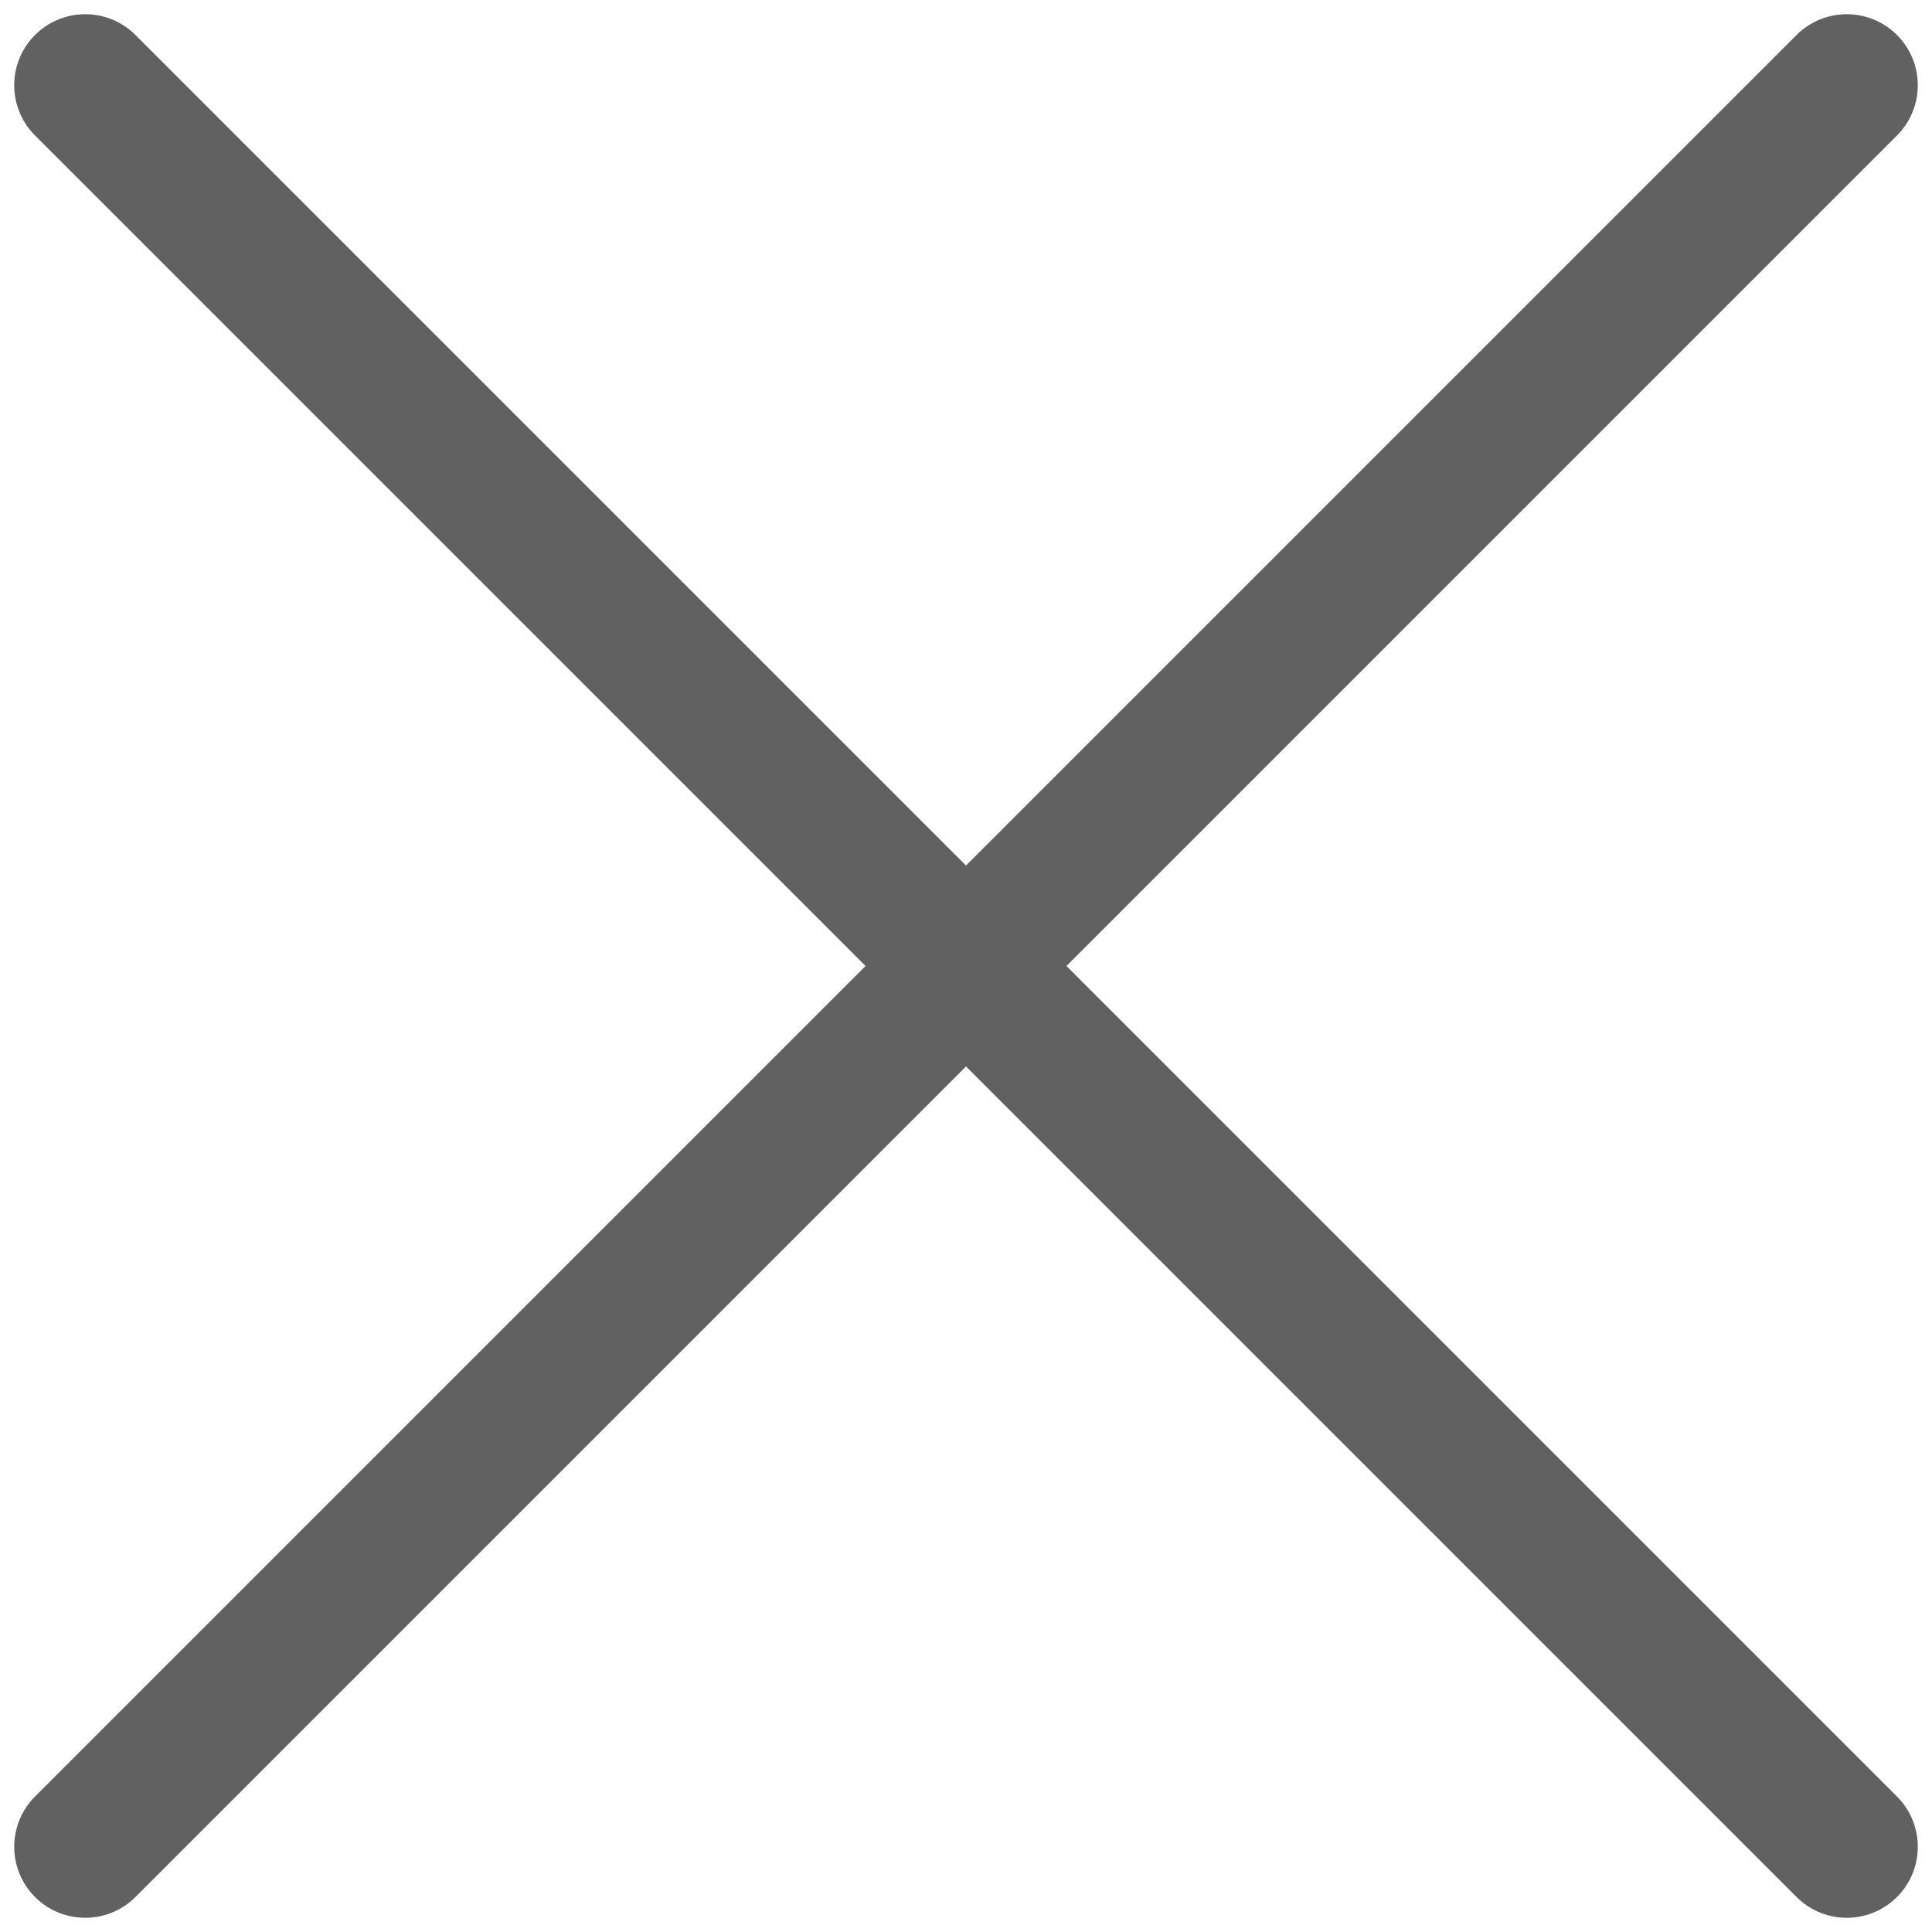
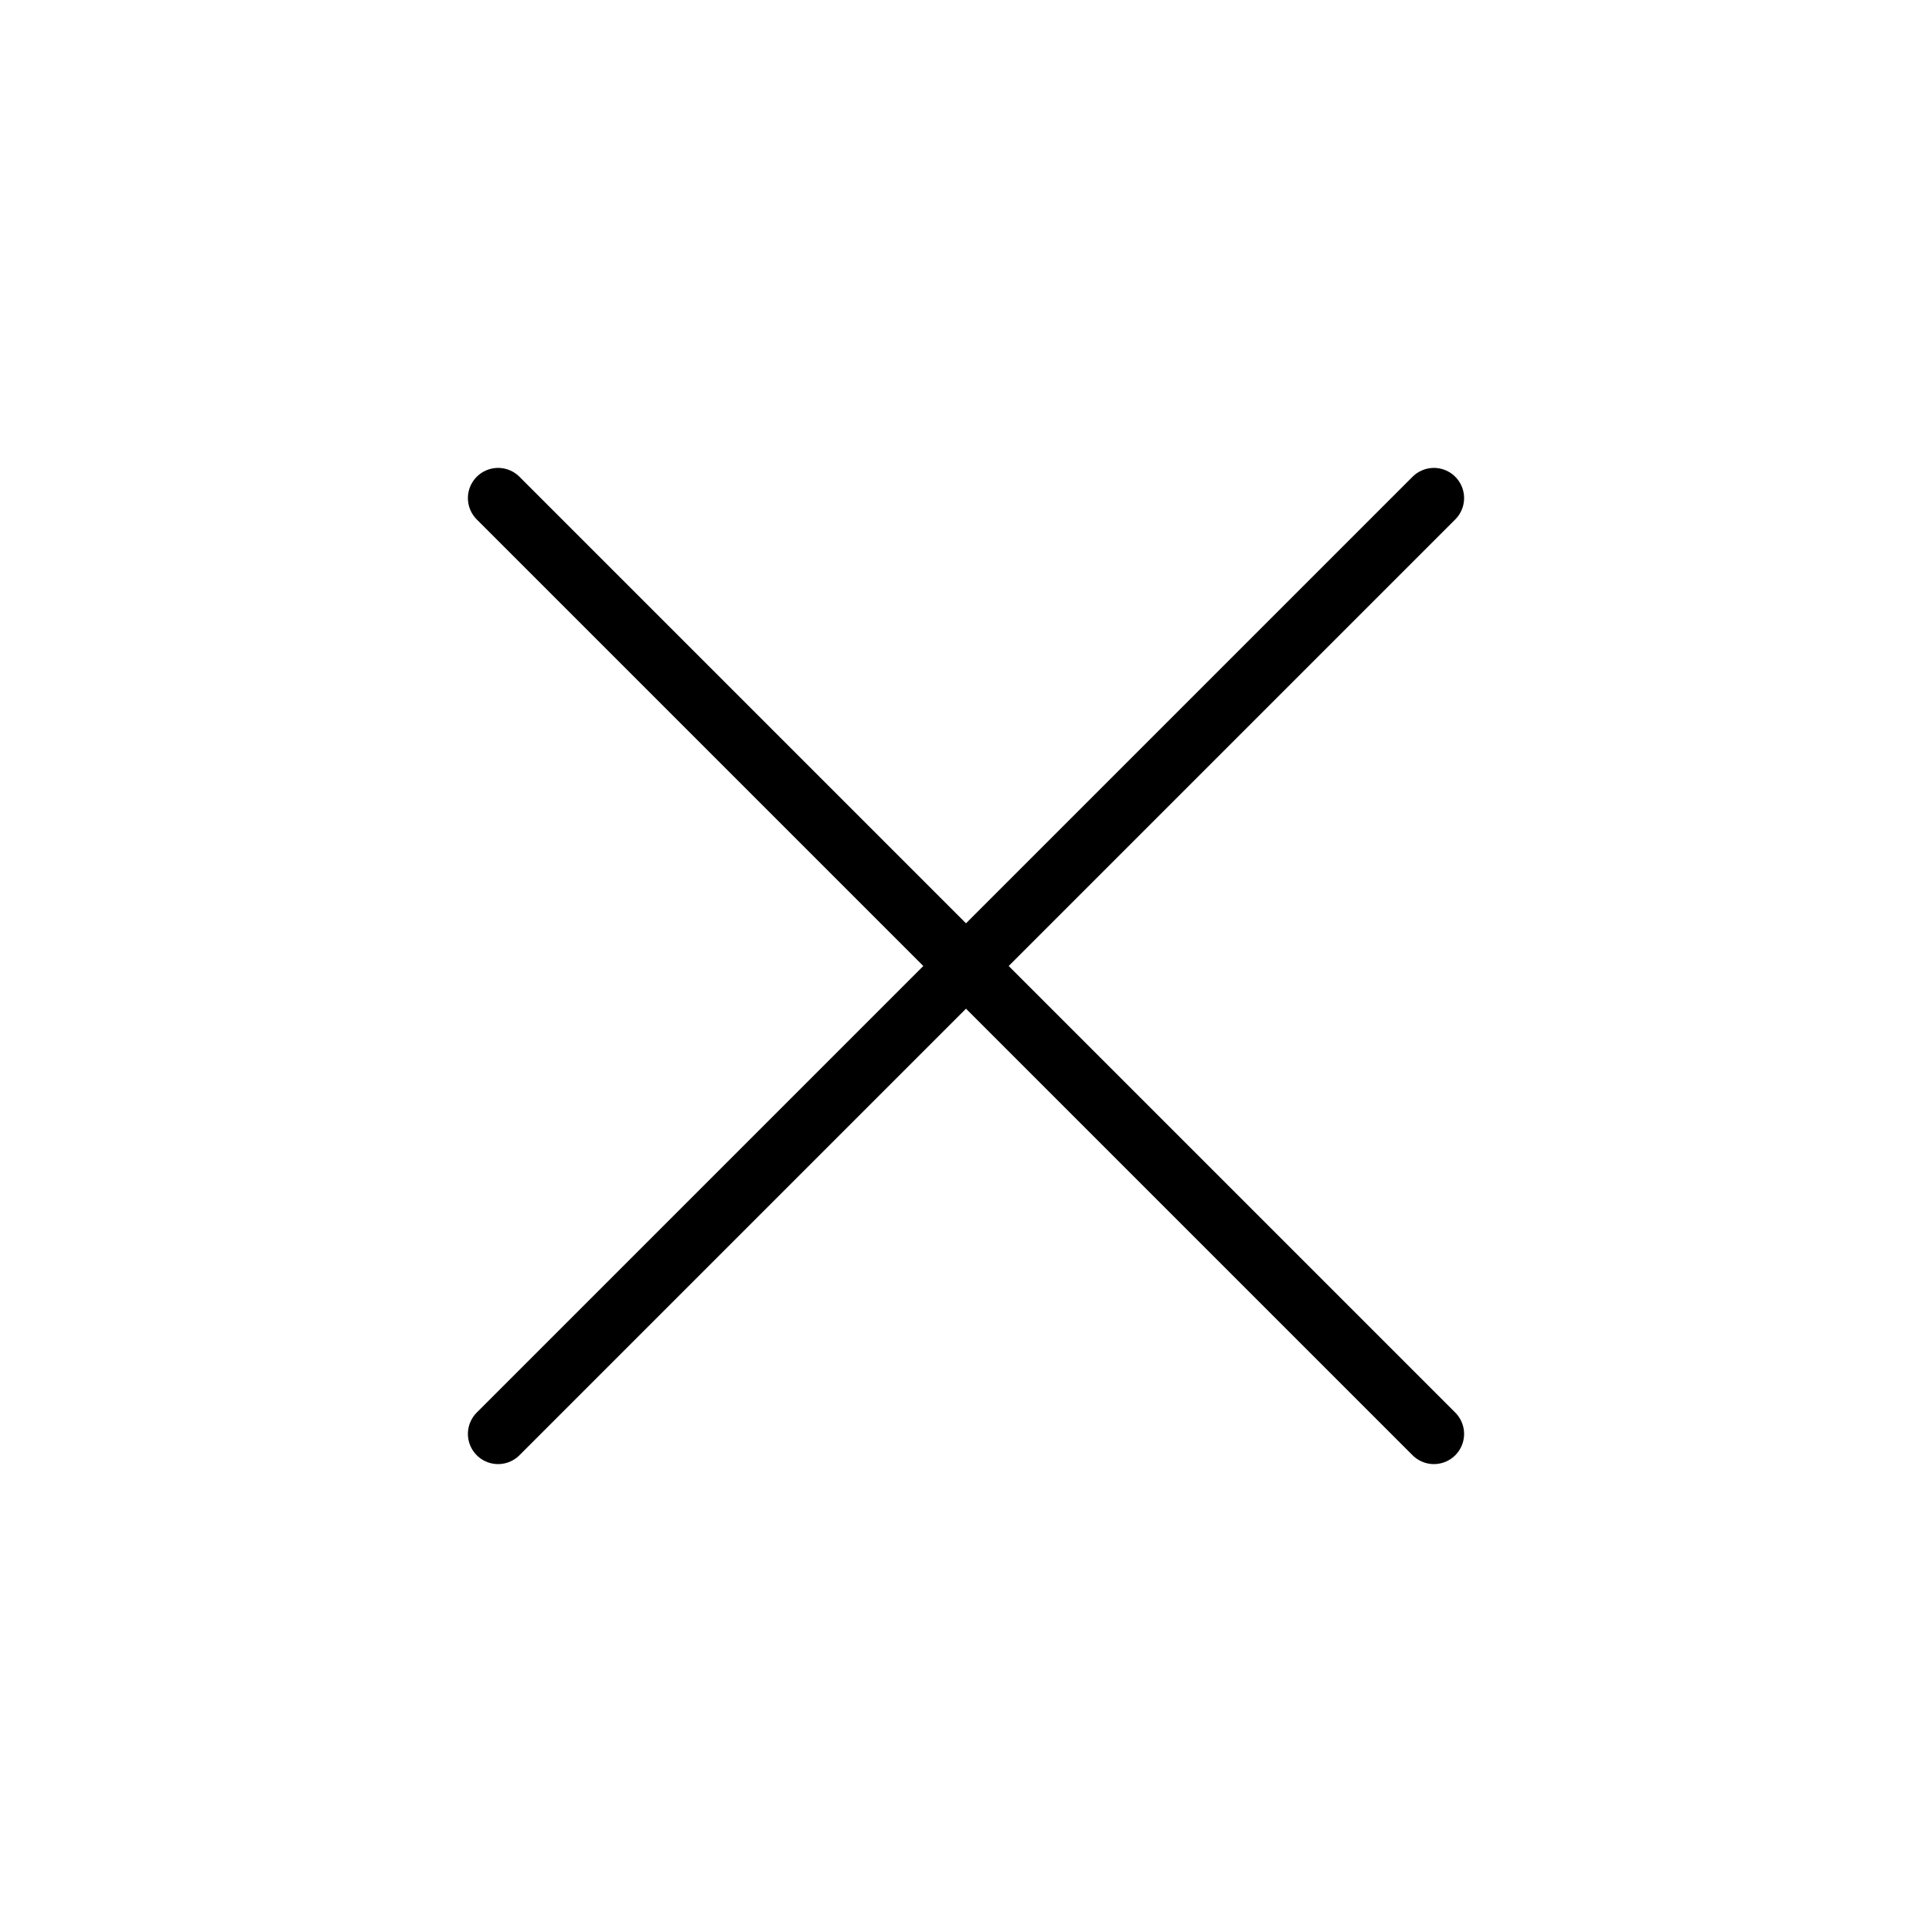
- <svg xmlns="http://www.w3.org/2000/svg" width="68" height="68" viewBox="0 0 68 68" fill="none">
-   <path d="M65 3L3 65M3 3L65 65" stroke="#616161" stroke-width="5" stroke-linecap="round" stroke-linejoin="round" />
+ <svg xmlns="http://www.w3.org/2000/svg" width="128" height="128" viewBox="0 0 128 128" fill="none">
+   <path d="M95 33L33 95M33 33L95 95" stroke="currentColor" stroke-width="4" stroke-linecap="round" stroke-linejoin="round" />
</svg>
